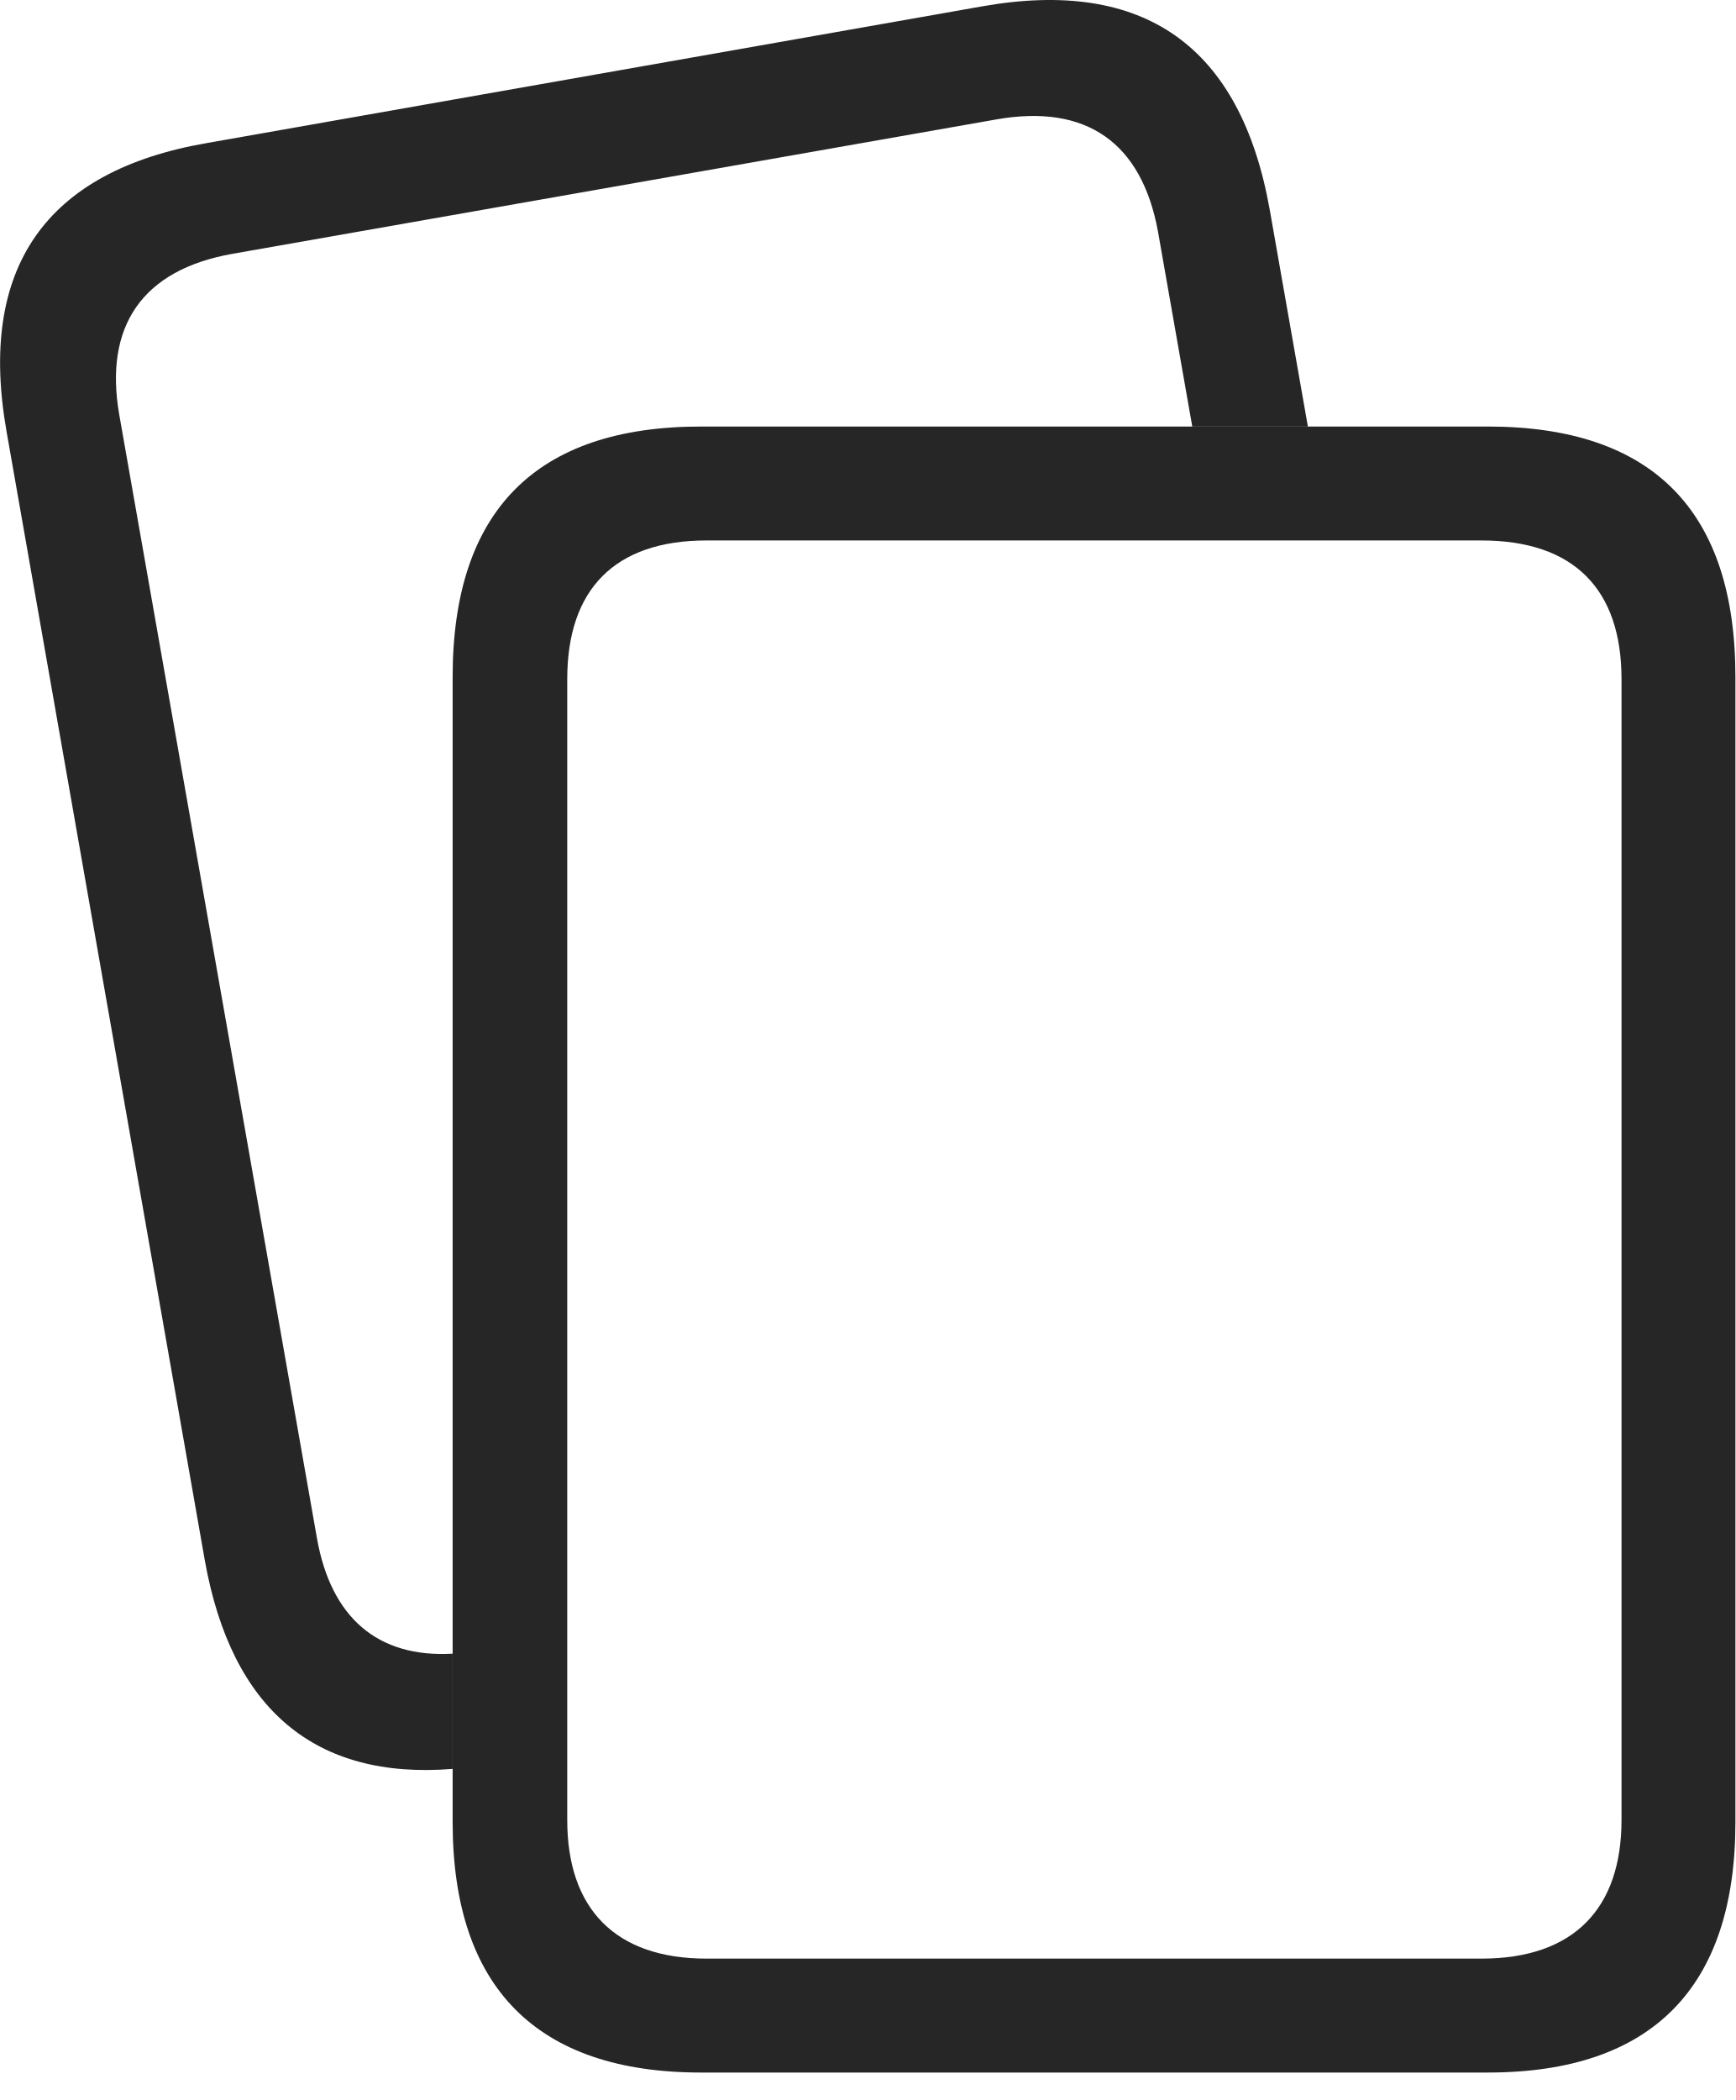
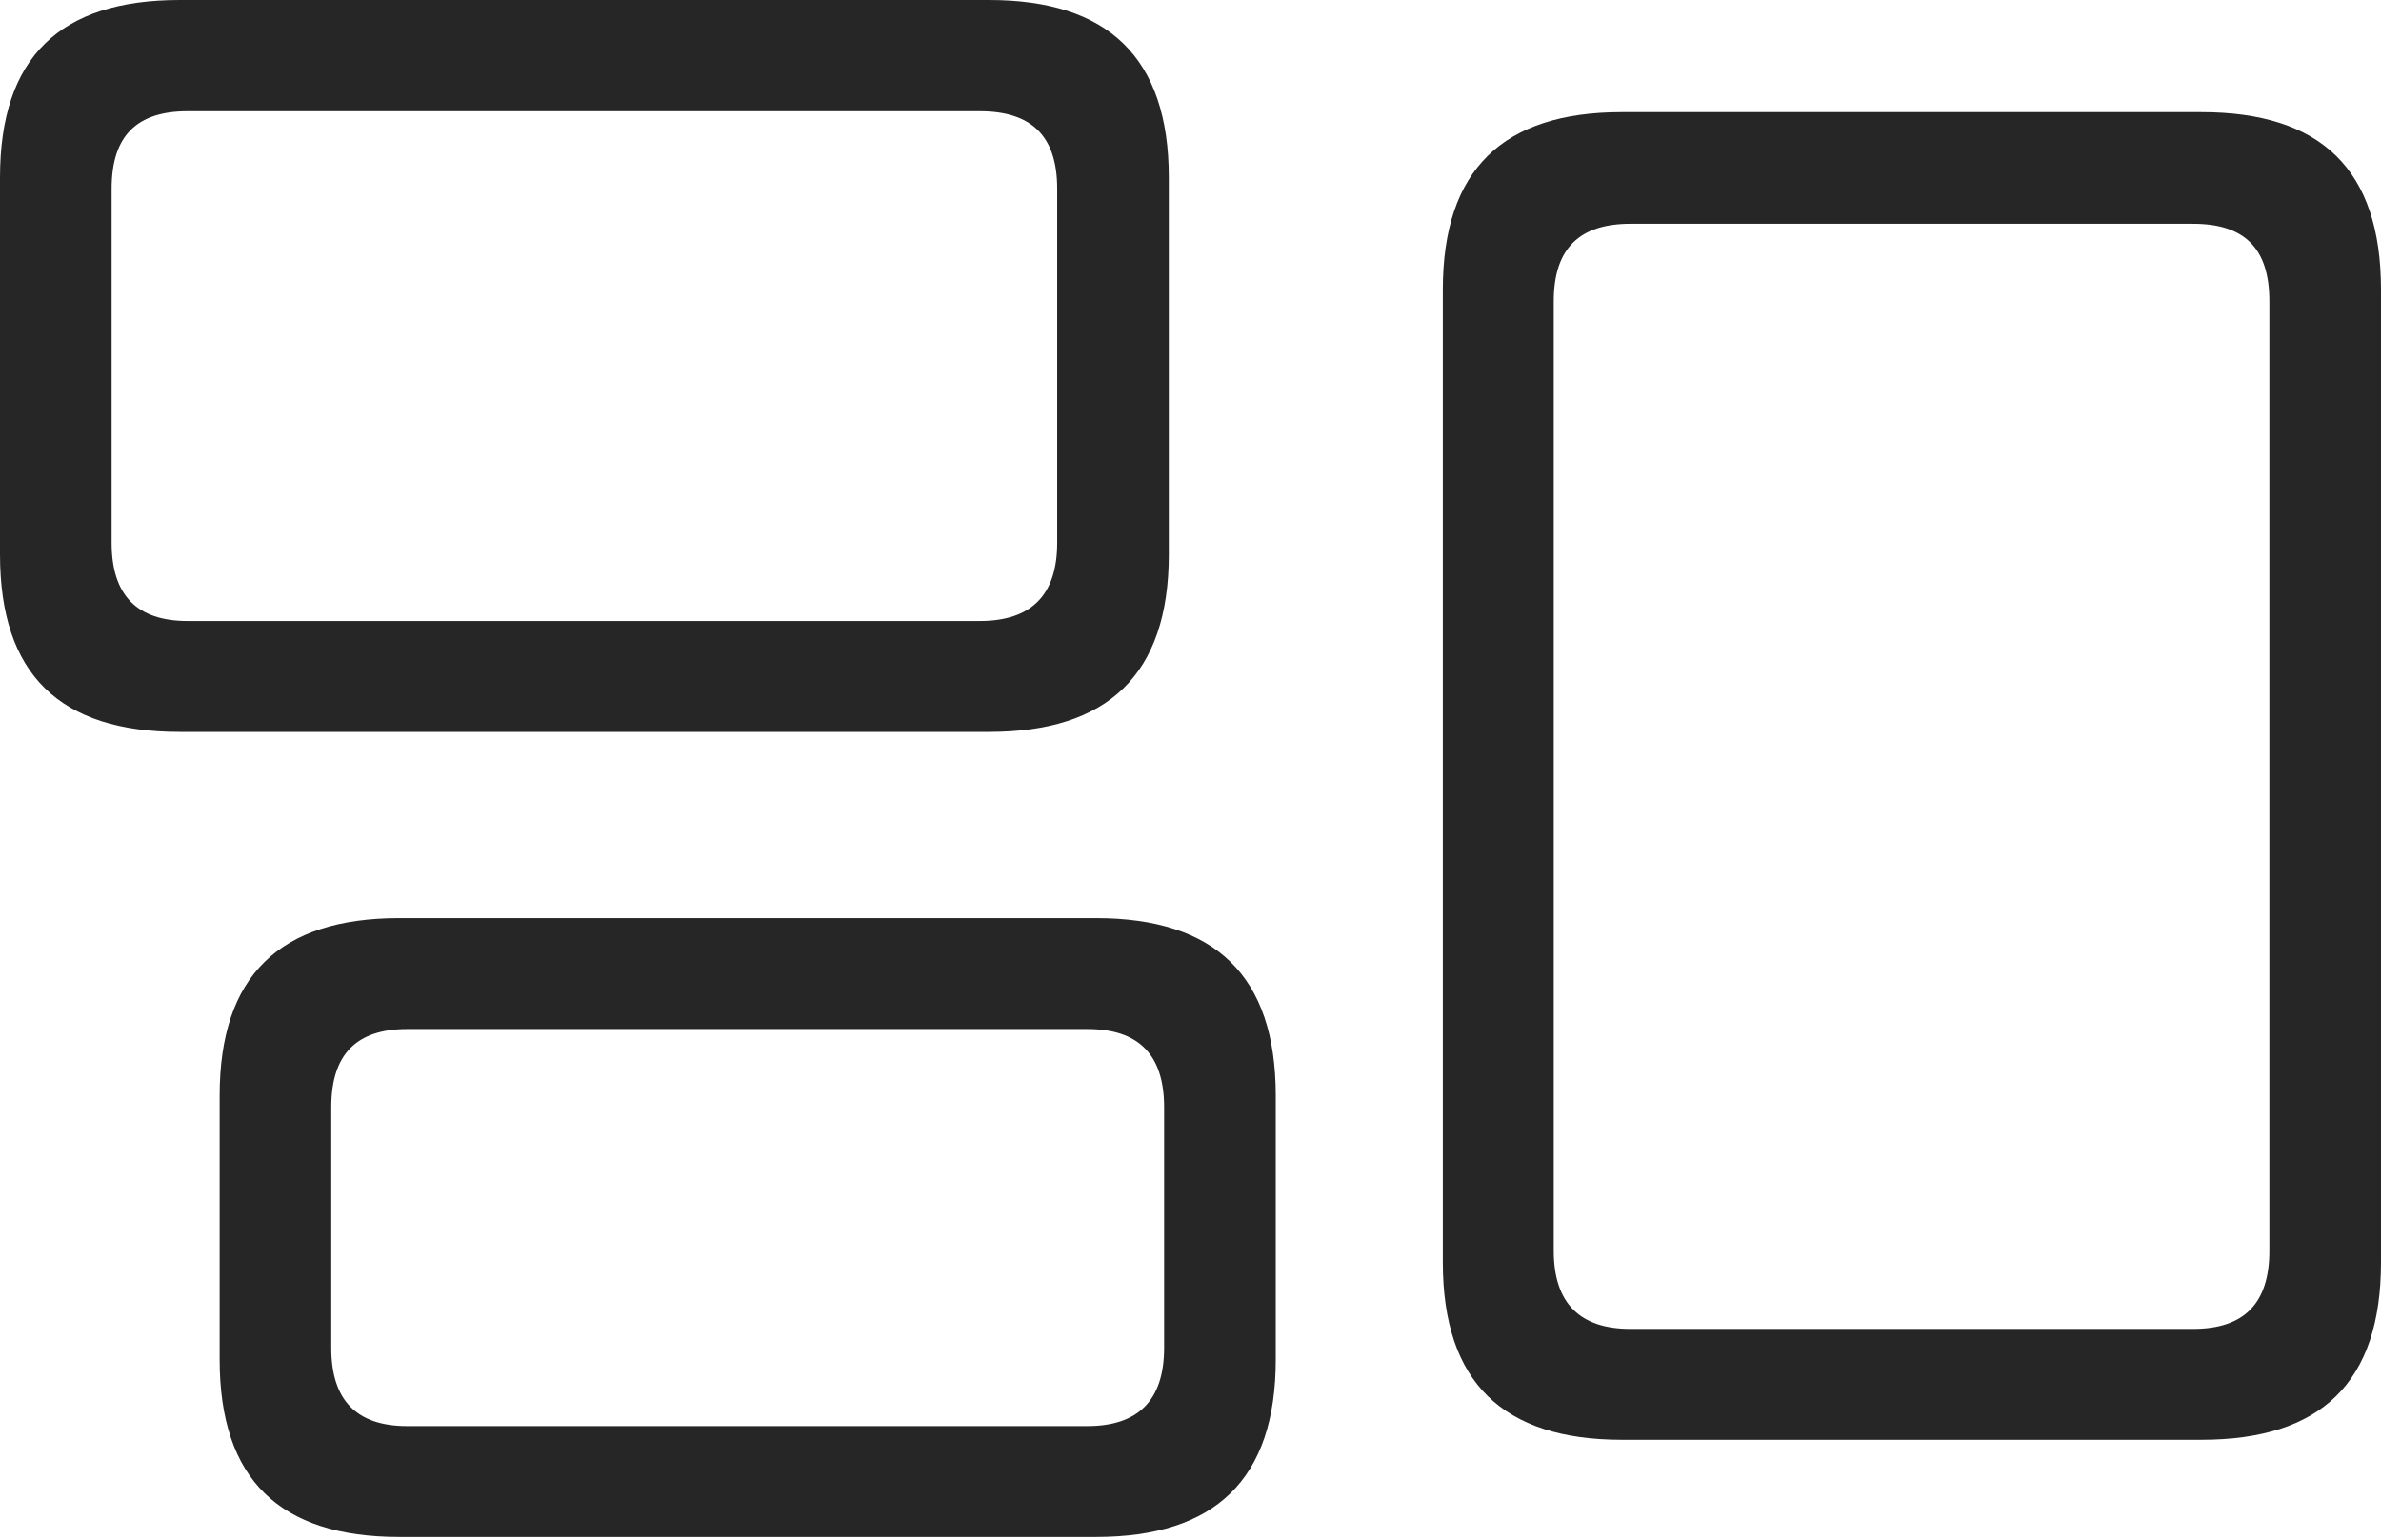
- <svg xmlns="http://www.w3.org/2000/svg" version="1.1" viewBox="0 0 1349.34 1632.55">
+ <svg xmlns="http://www.w3.org/2000/svg" version="1.1" viewBox="0 0 1785.37 1154.63">
  <g>
-     <rect height="1632.55" opacity="0" width="1349.34" x="0" y="0" />
-     <path d="M987.238 162.922L1016.92 331.591L927.03 331.591L900.321 179.775C887.633 111.112 844.911 80.254 774.086 92.942L180.879 197.296C110.594 209.701 80.817 253.503 92.682 322.167L246.498 1196.17C257.396 1257.14 293.259 1288.92 351.94 1285.58L351.94 1375.15C245.245 1383.74 180.061 1329.14 159.297 1213.3L5.198 336.01C-17.524 208.423 35.358 132.818 161.04 111.176L763.768 4.918C889.45-17.264 964.515 35.619 987.238 162.922Z" fill="black" fill-opacity="0.85" />
-     <path d="M1349.34 526.29C1349.34 396.8 1284.67 331.591 1156.8 331.591L545.018 331.591C417.149 331.591 351.94 396.8 351.94 526.29L351.94 1416.5C351.94 1545.45 417.715 1611.2 545.018 1611.2L1156.8 1611.2C1284.11 1611.2 1349.34 1545.45 1349.34 1416.5ZM1260.78 527.937L1260.78 1414.85C1260.78 1483.49 1223.85 1522.64 1151.92 1522.64L549.367 1522.64C477.975 1522.64 441.044 1483.49 441.044 1414.85L441.044 527.937C441.044 458.167 477.975 420.155 549.367 420.155L1151.92 420.155C1223.85 420.155 1260.78 458.167 1260.78 527.937Z" fill="black" fill-opacity="0.85" />
+     <rect height="1154.63" opacity="0" width="1785.37" x="0" y="0" />
+     <path d="M299.459 1152.52L821.853 1152.52C911.04 1152.52 956.612 1109.45 956.612 1019.38L956.612 821.602C956.612 731.539 911.04 688.464 821.853 688.464L299.459 688.464C209.731 688.464 164.7 731.539 164.7 821.602L164.7 1019.38C164.7 1109.45 209.731 1152.52 299.459 1152.52ZM305.428 1069.36C267.547 1069.36 248.402 1050.22 248.402 1010.71L248.402 830.273C248.402 790.23 267.547 771.625 305.428 771.625L815.343 771.625C853.224 771.625 872.91 790.23 872.91 830.273L872.91 1010.71C872.91 1050.22 853.224 1069.36 815.343 1069.36Z" fill="black" fill-opacity="0.85" />
+     <path d="M1216.1 1079.64L1650.61 1079.64C1740.34 1079.64 1785.37 1036.85 1785.37 946.507L1785.37 217.235C1785.37 126.889 1740.34 84.097 1650.61 84.097L1216.1 84.097C1127.2 84.097 1081.88 126.889 1081.88 217.235L1081.88 946.507C1081.88 1036.85 1127.2 1079.64 1216.1 1079.64ZM1222.61 996.483C1184.73 996.483 1165.05 977.338 1165.05 937.836L1165.05 225.906C1165.05 185.864 1184.73 167.799 1222.61 167.799L1644.39 167.799C1682.81 167.799 1701.67 185.864 1701.67 225.906L1701.67 937.836C1701.67 977.338 1682.81 996.483 1644.39 996.483Z" fill="black" fill-opacity="0.85" />
+     <path d="M134.759 548.827L741.664 548.827C830.568 548.827 876.423 506.035 876.423 415.689L876.423 133.138C876.423 42.792 830.568-1.13687e-13 741.664-1.13687e-13L134.759-1.13687e-13C45.031-1.13687e-13-2.84217e-14 42.792-2.84217e-14 133.138L-2.84217e-14 415.689C-2.84217e-14 506.035 45.031 548.827 134.759 548.827ZM140.728 465.665C102.847 465.665 83.702 446.52 83.702 407.018L83.702 141.525C83.702 101.483 102.847 83.418 140.728 83.418L734.614 83.418C773.036 83.418 792.721 101.483 792.721 141.525L792.721 407.018C792.721 446.52 773.036 465.665 734.614 465.665Z" fill="black" fill-opacity="0.85" />
  </g>
</svg>
